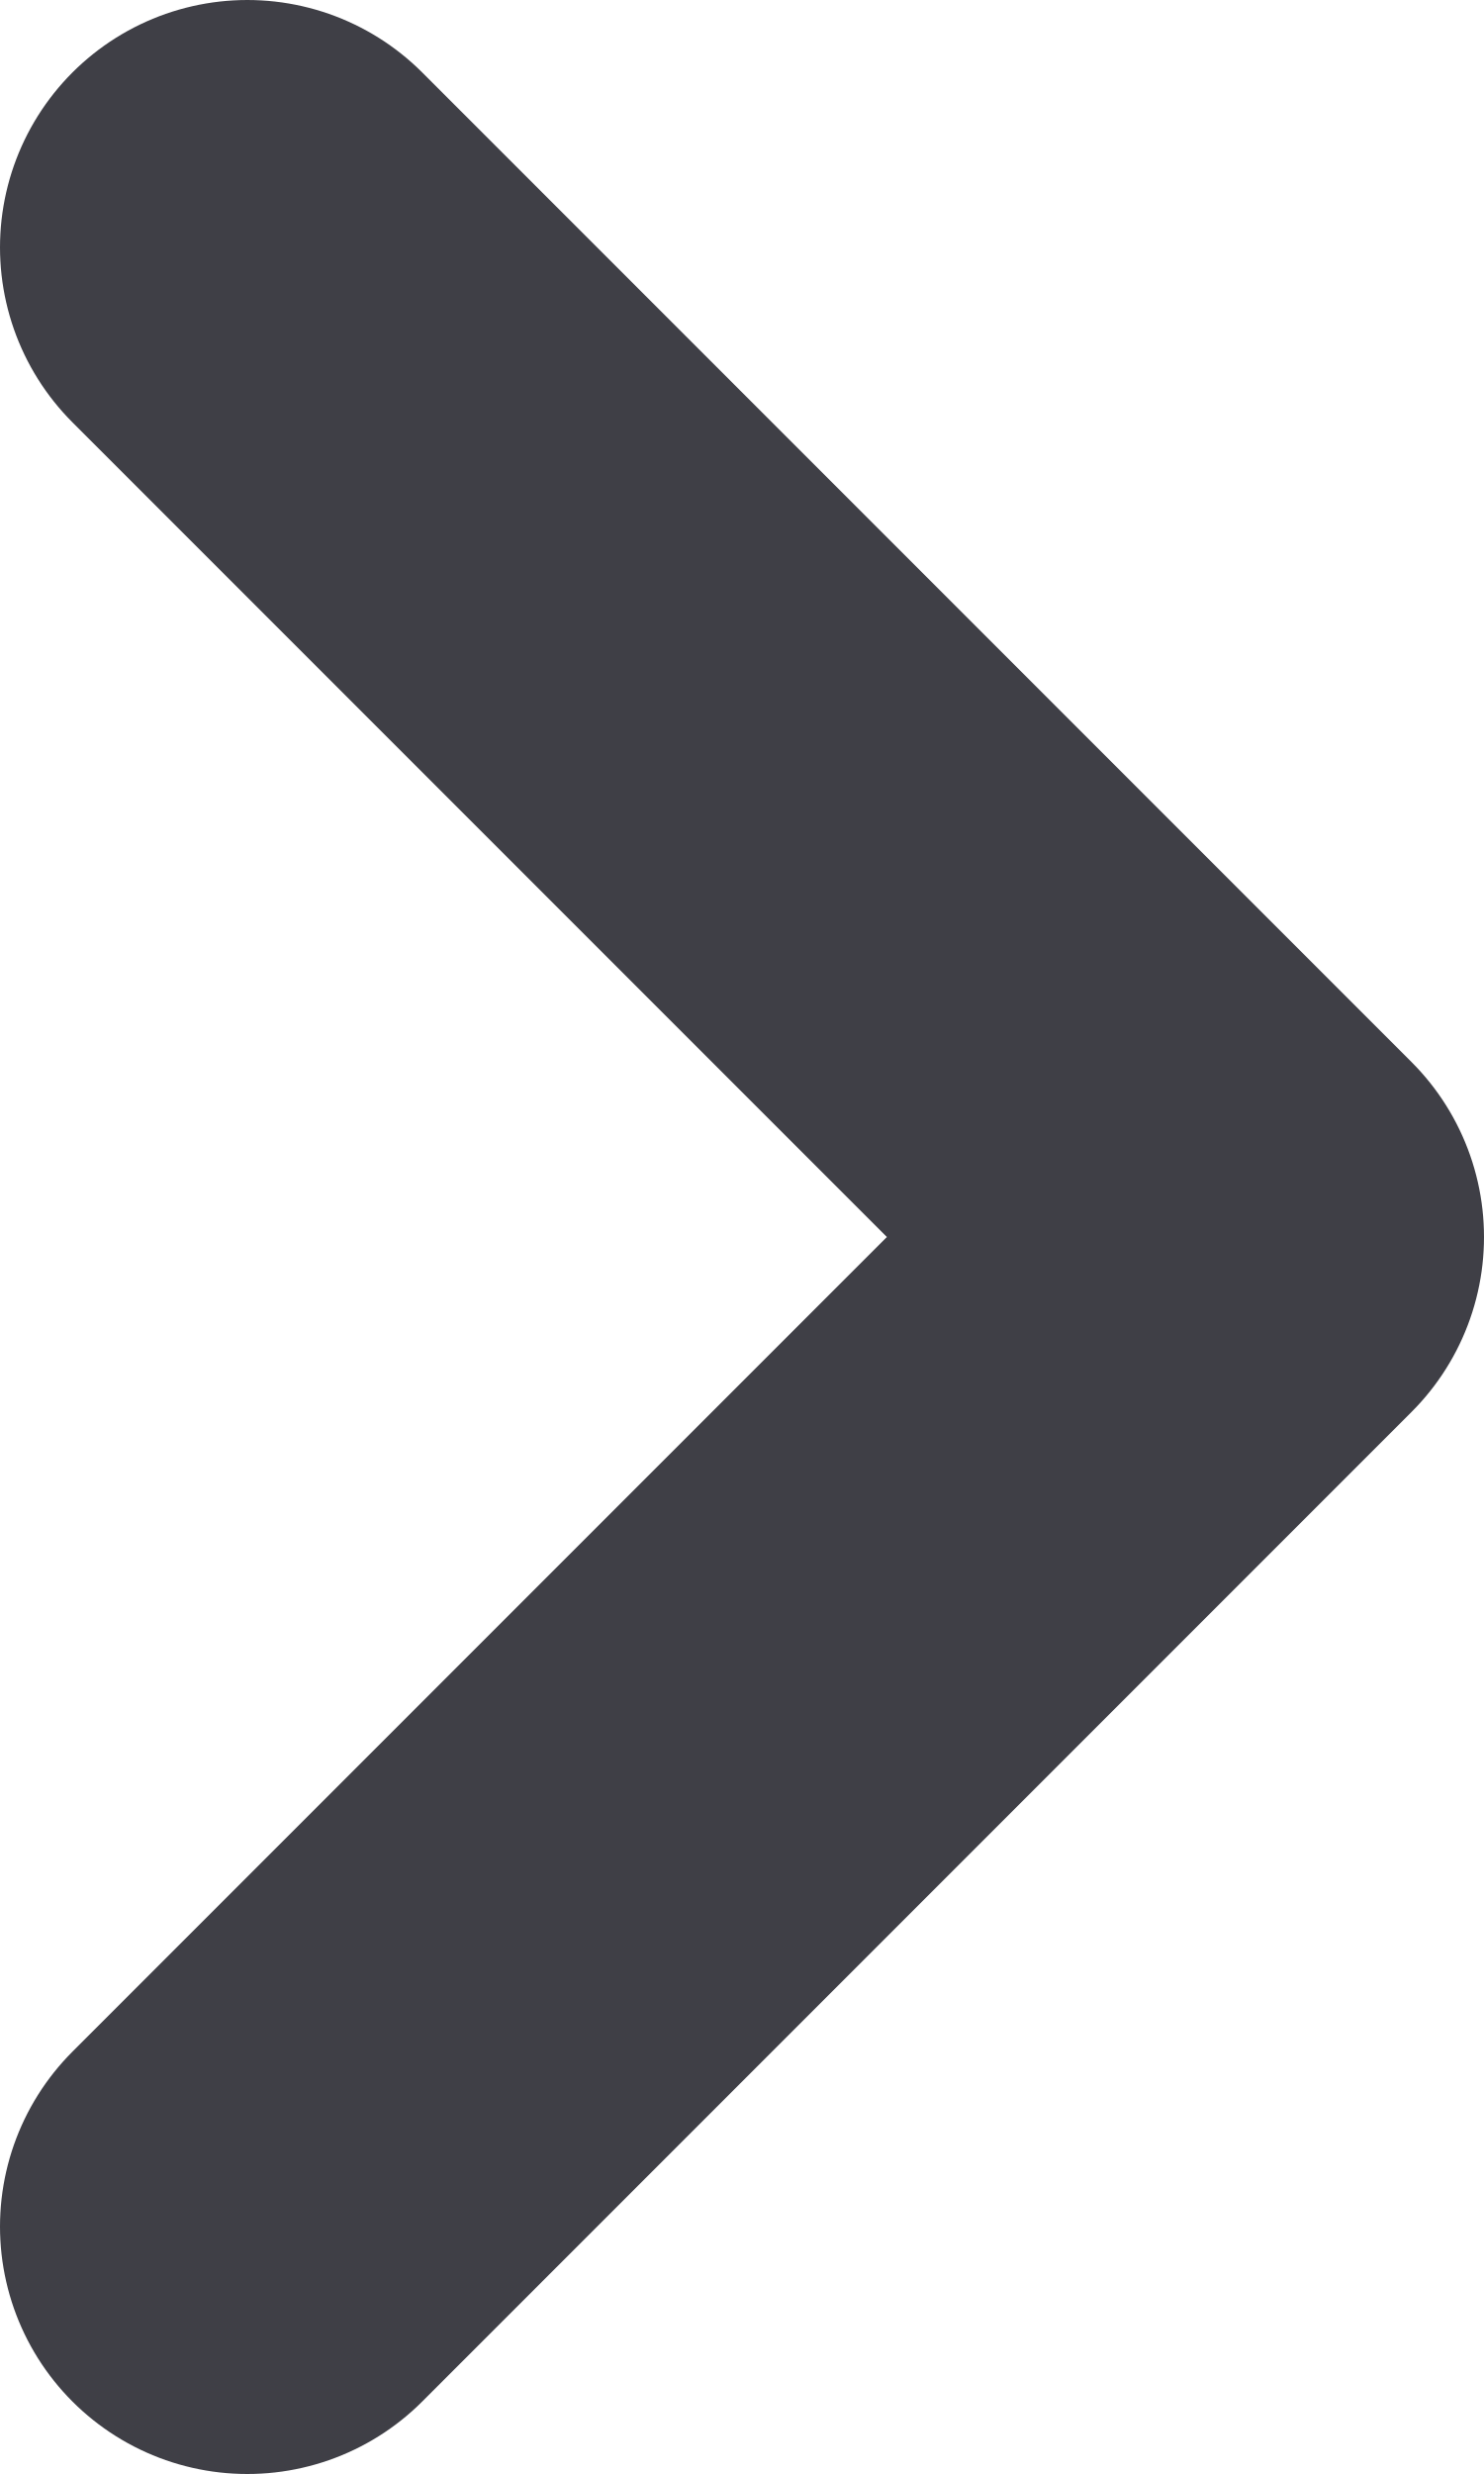
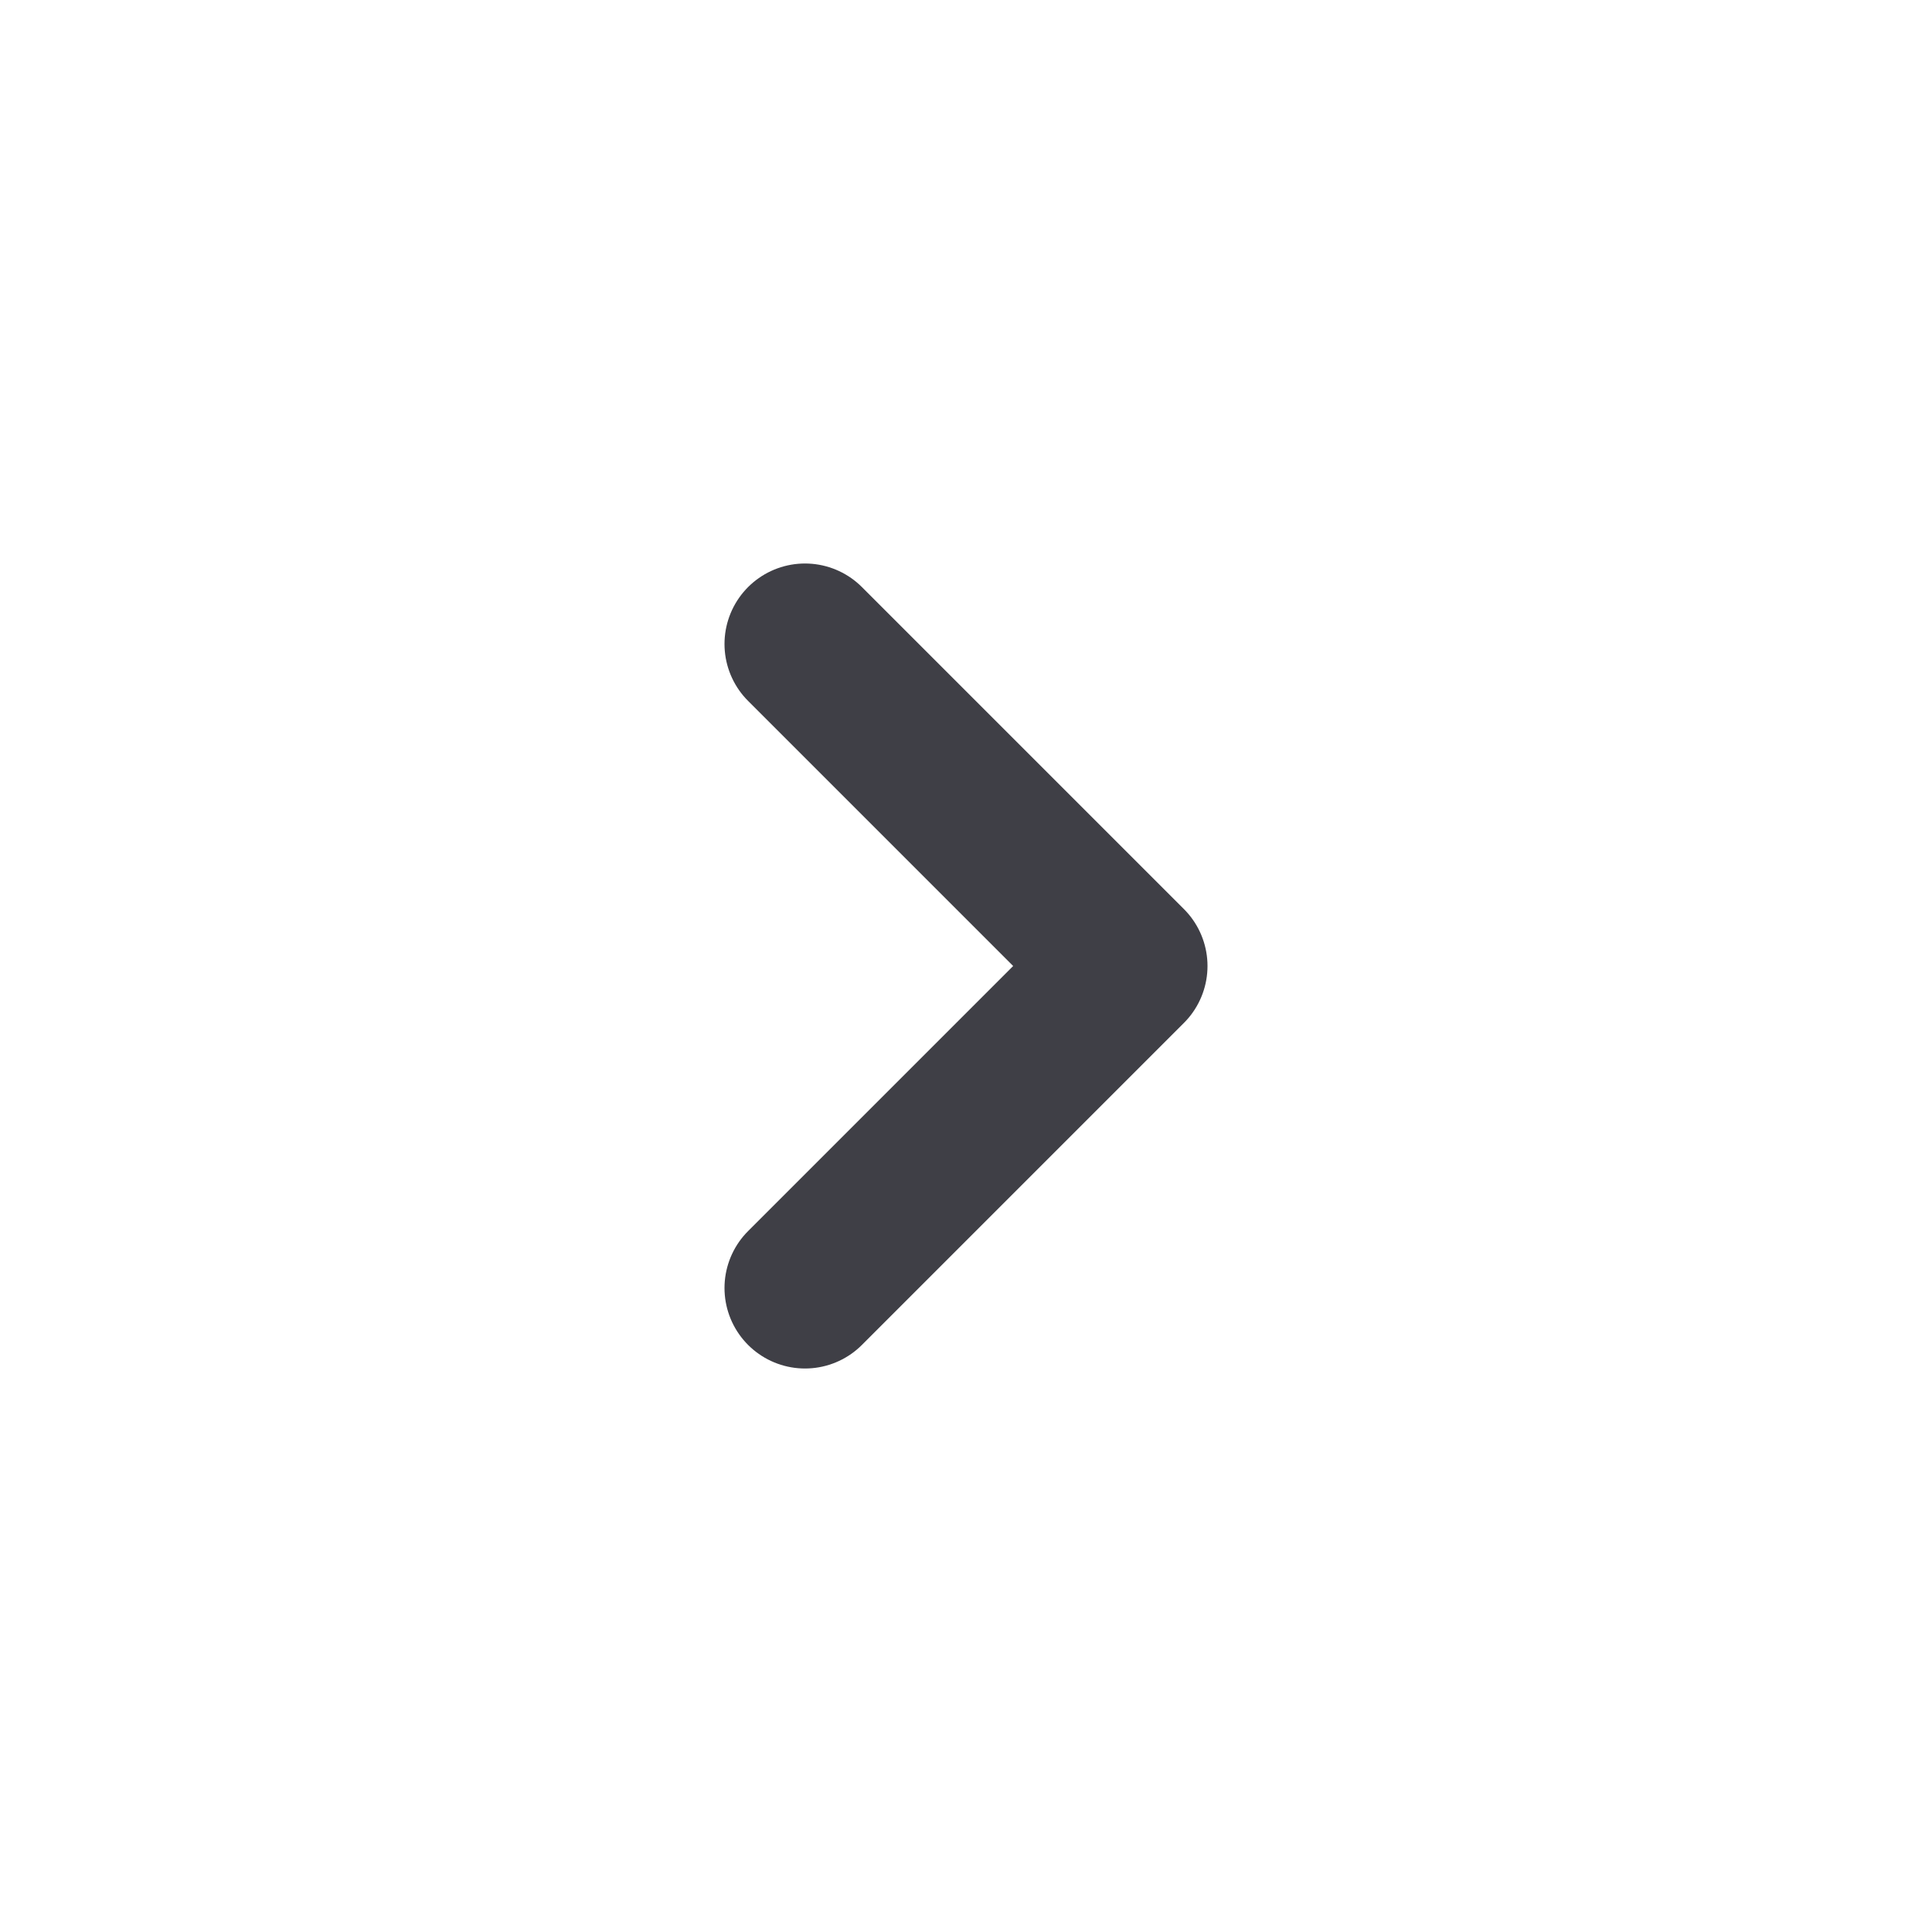
- <svg xmlns="http://www.w3.org/2000/svg" width="6" height="10" viewBox="0 0 6 10" fill="none">
-   <path d="M1 9L5 5L1 1" stroke="#3F3F46" stroke-width="2" stroke-linecap="round" stroke-linejoin="round" />
+ <svg xmlns="http://www.w3.org/2000/svg" width="24" height="24" viewBox="0 0 24 24" fill="none">
+   <g id="icon/arrow_left">
+     <path id="Vector" d="M10 16L14 12L10 8" stroke="#3F3F46" stroke-width="2" stroke-linecap="round" stroke-linejoin="round" />
+   </g>
</svg>
